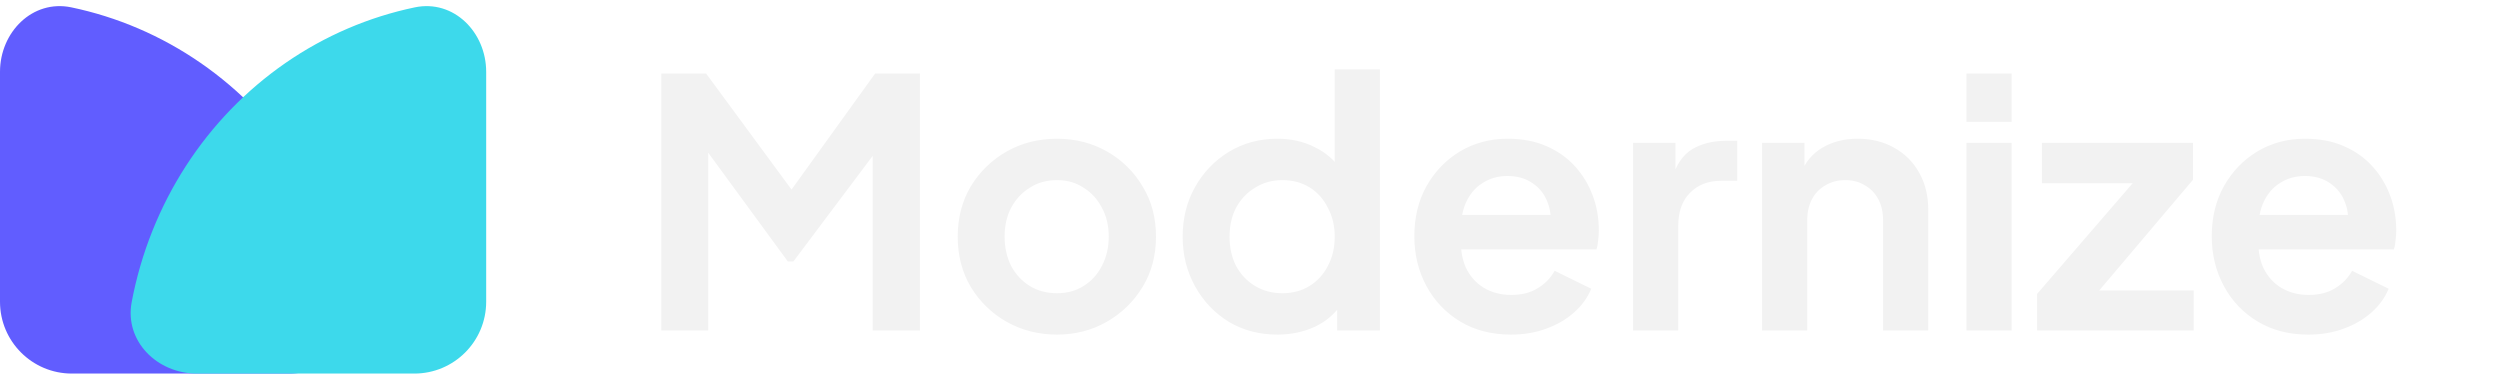
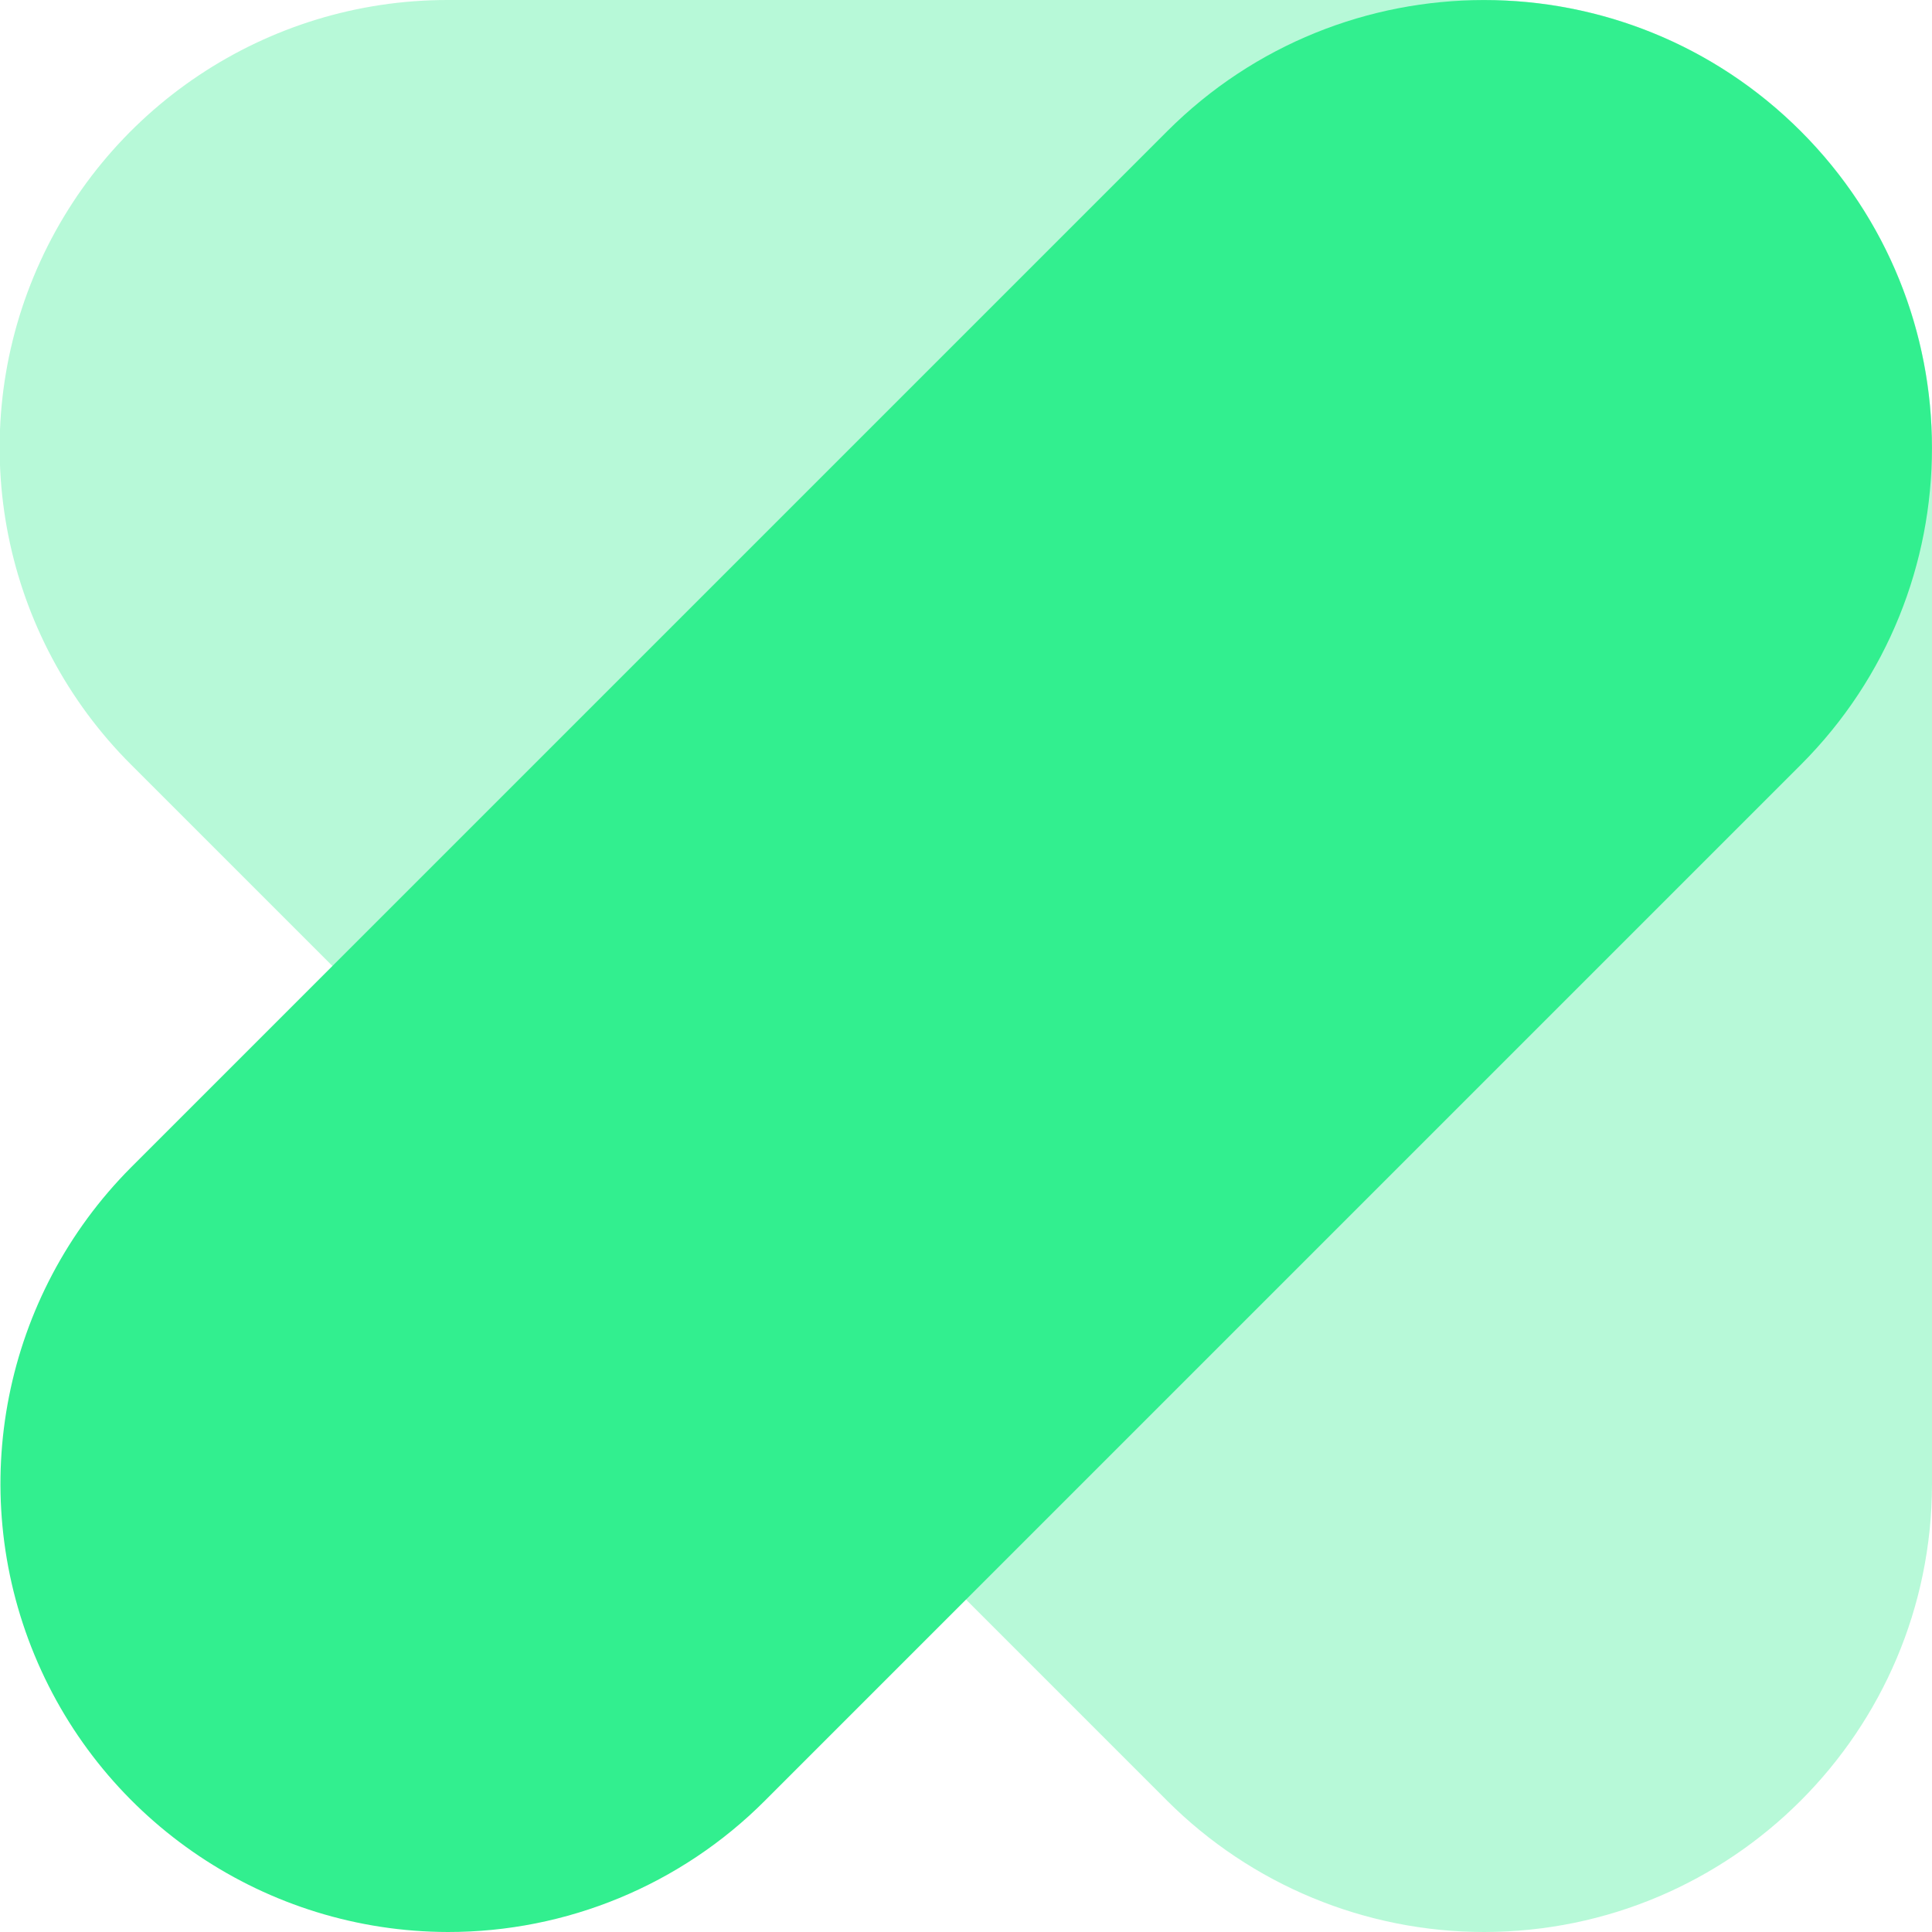
- <svg xmlns="http://www.w3.org/2000/svg" width="174" height="26" viewBox="0 0 174 26" fill="none">
-   <path d="M46.027 23V5.12H49.147L55.843 14.216H54.355L60.907 5.12H64.027V23H60.739V8.84L62.011 9.152L55.219 18.2H54.835L48.211 9.152L49.291 8.84V23H46.027ZM73.569 23.288C72.289 23.288 71.121 22.992 70.065 22.4C69.025 21.808 68.193 21 67.569 19.976C66.961 18.952 66.657 17.784 66.657 16.472C66.657 15.16 66.961 13.992 67.569 12.968C68.193 11.944 69.025 11.136 70.065 10.544C71.105 9.952 72.273 9.656 73.569 9.656C74.849 9.656 76.009 9.952 77.049 10.544C78.089 11.136 78.913 11.944 79.521 12.968C80.145 13.976 80.457 15.144 80.457 16.472C80.457 17.784 80.145 18.952 79.521 19.976C78.897 21 78.065 21.808 77.025 22.4C75.985 22.992 74.833 23.288 73.569 23.288ZM73.569 20.408C74.273 20.408 74.889 20.24 75.417 19.904C75.961 19.568 76.385 19.104 76.689 18.512C77.009 17.904 77.169 17.224 77.169 16.472C77.169 15.704 77.009 15.032 76.689 14.456C76.385 13.864 75.961 13.4 75.417 13.064C74.889 12.712 74.273 12.536 73.569 12.536C72.849 12.536 72.217 12.712 71.673 13.064C71.129 13.4 70.697 13.864 70.377 14.456C70.073 15.032 69.921 15.704 69.921 16.472C69.921 17.224 70.073 17.904 70.377 18.512C70.697 19.104 71.129 19.568 71.673 19.904C72.217 20.24 72.849 20.408 73.569 20.408ZM88.913 23.288C87.649 23.288 86.521 22.992 85.529 22.4C84.537 21.792 83.753 20.968 83.177 19.928C82.601 18.888 82.313 17.736 82.313 16.472C82.313 15.192 82.601 14.04 83.177 13.016C83.753 11.992 84.537 11.176 85.529 10.568C86.537 9.96 87.657 9.656 88.889 9.656C89.881 9.656 90.761 9.856 91.529 10.256C92.313 10.64 92.929 11.184 93.377 11.888L92.897 12.536V4.832H96.041V23H93.065V20.48L93.401 21.104C92.953 21.808 92.329 22.352 91.529 22.736C90.729 23.104 89.857 23.288 88.913 23.288ZM89.249 20.408C89.969 20.408 90.601 20.24 91.145 19.904C91.689 19.568 92.113 19.104 92.417 18.512C92.737 17.92 92.897 17.24 92.897 16.472C92.897 15.72 92.737 15.048 92.417 14.456C92.113 13.848 91.689 13.376 91.145 13.04C90.601 12.704 89.969 12.536 89.249 12.536C88.545 12.536 87.913 12.712 87.353 13.064C86.793 13.4 86.353 13.864 86.033 14.456C85.729 15.032 85.577 15.704 85.577 16.472C85.577 17.24 85.729 17.92 86.033 18.512C86.353 19.104 86.793 19.568 87.353 19.904C87.913 20.24 88.545 20.408 89.249 20.408ZM105.158 23.288C103.814 23.288 102.638 22.984 101.63 22.376C100.622 21.768 99.838 20.944 99.278 19.904C98.718 18.864 98.438 17.712 98.438 16.448C98.438 15.136 98.718 13.976 99.278 12.968C99.854 11.944 100.63 11.136 101.606 10.544C102.598 9.952 103.702 9.656 104.918 9.656C105.942 9.656 106.838 9.824 107.606 10.16C108.39 10.496 109.054 10.96 109.598 11.552C110.142 12.144 110.558 12.824 110.846 13.592C111.134 14.344 111.278 15.16 111.278 16.04C111.278 16.264 111.262 16.496 111.23 16.736C111.214 16.976 111.174 17.184 111.11 17.36H101.03V14.96H109.334L107.846 16.088C107.99 15.352 107.95 14.696 107.726 14.12C107.518 13.544 107.166 13.088 106.67 12.752C106.19 12.416 105.606 12.248 104.918 12.248C104.262 12.248 103.678 12.416 103.166 12.752C102.654 13.072 102.262 13.552 101.99 14.192C101.734 14.816 101.638 15.576 101.702 16.472C101.638 17.272 101.742 17.984 102.014 18.608C102.302 19.216 102.718 19.688 103.262 20.024C103.822 20.36 104.462 20.528 105.182 20.528C105.902 20.528 106.51 20.376 107.006 20.072C107.518 19.768 107.918 19.36 108.206 18.848L110.75 20.096C110.494 20.72 110.094 21.272 109.55 21.752C109.006 22.232 108.358 22.608 107.606 22.88C106.87 23.152 106.054 23.288 105.158 23.288ZM113.661 23V9.944H116.613V12.848L116.373 12.416C116.677 11.44 117.149 10.76 117.789 10.376C118.445 9.992 119.229 9.8 120.141 9.8H120.909V12.584H119.781C118.885 12.584 118.165 12.864 117.621 13.424C117.077 13.968 116.805 14.736 116.805 15.728V23H113.661ZM122.638 23V9.944H125.59V12.512L125.35 12.056C125.654 11.272 126.15 10.68 126.838 10.28C127.542 9.864 128.358 9.656 129.286 9.656C130.246 9.656 131.094 9.864 131.83 10.28C132.582 10.696 133.166 11.28 133.582 12.032C133.998 12.768 134.206 13.624 134.206 14.6V23H131.062V15.344C131.062 14.768 130.95 14.272 130.726 13.856C130.502 13.44 130.19 13.12 129.79 12.896C129.406 12.656 128.95 12.536 128.422 12.536C127.91 12.536 127.454 12.656 127.054 12.896C126.654 13.12 126.342 13.44 126.118 13.856C125.894 14.272 125.782 14.768 125.782 15.344V23H122.638ZM136.864 23V9.944H140.008V23H136.864ZM136.864 8.48V5.12H140.008V8.48H136.864ZM141.783 23V20.456L149.367 11.672L149.847 12.752H142.119V9.944H152.631V12.512L145.191 21.296L144.711 20.216H152.679V23H141.783ZM160.658 23.288C159.314 23.288 158.138 22.984 157.13 22.376C156.122 21.768 155.338 20.944 154.778 19.904C154.218 18.864 153.938 17.712 153.938 16.448C153.938 15.136 154.218 13.976 154.778 12.968C155.354 11.944 156.13 11.136 157.106 10.544C158.098 9.952 159.202 9.656 160.418 9.656C161.442 9.656 162.338 9.824 163.106 10.16C163.89 10.496 164.554 10.96 165.098 11.552C165.642 12.144 166.058 12.824 166.346 13.592C166.634 14.344 166.778 15.16 166.778 16.04C166.778 16.264 166.762 16.496 166.73 16.736C166.714 16.976 166.674 17.184 166.61 17.36H156.53V14.96H164.834L163.346 16.088C163.49 15.352 163.45 14.696 163.226 14.12C163.018 13.544 162.666 13.088 162.17 12.752C161.69 12.416 161.106 12.248 160.418 12.248C159.762 12.248 159.178 12.416 158.666 12.752C158.154 13.072 157.762 13.552 157.49 14.192C157.234 14.816 157.138 15.576 157.202 16.472C157.138 17.272 157.242 17.984 157.514 18.608C157.802 19.216 158.218 19.688 158.762 20.024C159.322 20.36 159.962 20.528 160.682 20.528C161.402 20.528 162.01 20.376 162.506 20.072C163.018 19.768 163.418 19.36 163.706 18.848L166.25 20.096C165.994 20.72 165.594 21.272 165.05 21.752C164.506 22.232 163.858 22.608 163.106 22.88C162.37 23.152 161.554 23.288 160.658 23.288Z" fill="#F2F2F2" />
-   <path d="M20.137 26C22.898 26 25.184 23.742 24.673 21.029C24.353 19.327 23.868 17.659 23.224 16.05C21.96 12.896 20.109 10.03 17.774 7.615C15.44 5.201 12.669 3.286 9.619 1.979C8.114 1.334 6.555 0.844 4.965 0.512C2.262 -0.051 0 2.239 0 5V21C0 23.761 2.239 26 5 26H20.137Z" fill="#615DFF" />
-   <path d="M13.701 26C10.94 26 8.654 23.742 9.165 21.029C9.485 19.327 9.97 17.659 10.615 16.05C11.878 12.896 13.729 10.03 16.064 7.615C18.398 5.201 21.169 3.286 24.219 1.979C25.724 1.334 27.283 0.844 28.873 0.512C31.577 -0.051 33.838 2.239 33.838 5V21C33.838 23.761 31.6 26 28.838 26H13.701Z" fill="#3DD9EB" />
+ <svg xmlns="http://www.w3.org/2000/svg" width="34" height="34" viewBox="0 0 34 34">
+   <g fill="#32ef8f">
+     <path d="M26.12,34a7.89,7.89,0,0,1-5.58-2.31L2.31,13.46A7.88,7.88,0,0,1,7.88,0H26.12A7.88,7.88,0,0,1,34,7.88V26.12A7.89,7.89,0,0,1,26.12,34Z" opacity=".35" />
+     <path d="M7.88 34A7.89 7.89 0 0 1 2.31 20.54L20.54 2.31A7.88 7.88 0 1 1 31.69 13.46L13.46 31.69A7.87 7.87 0 0 1 7.88 34" />
+   </g>
</svg>
